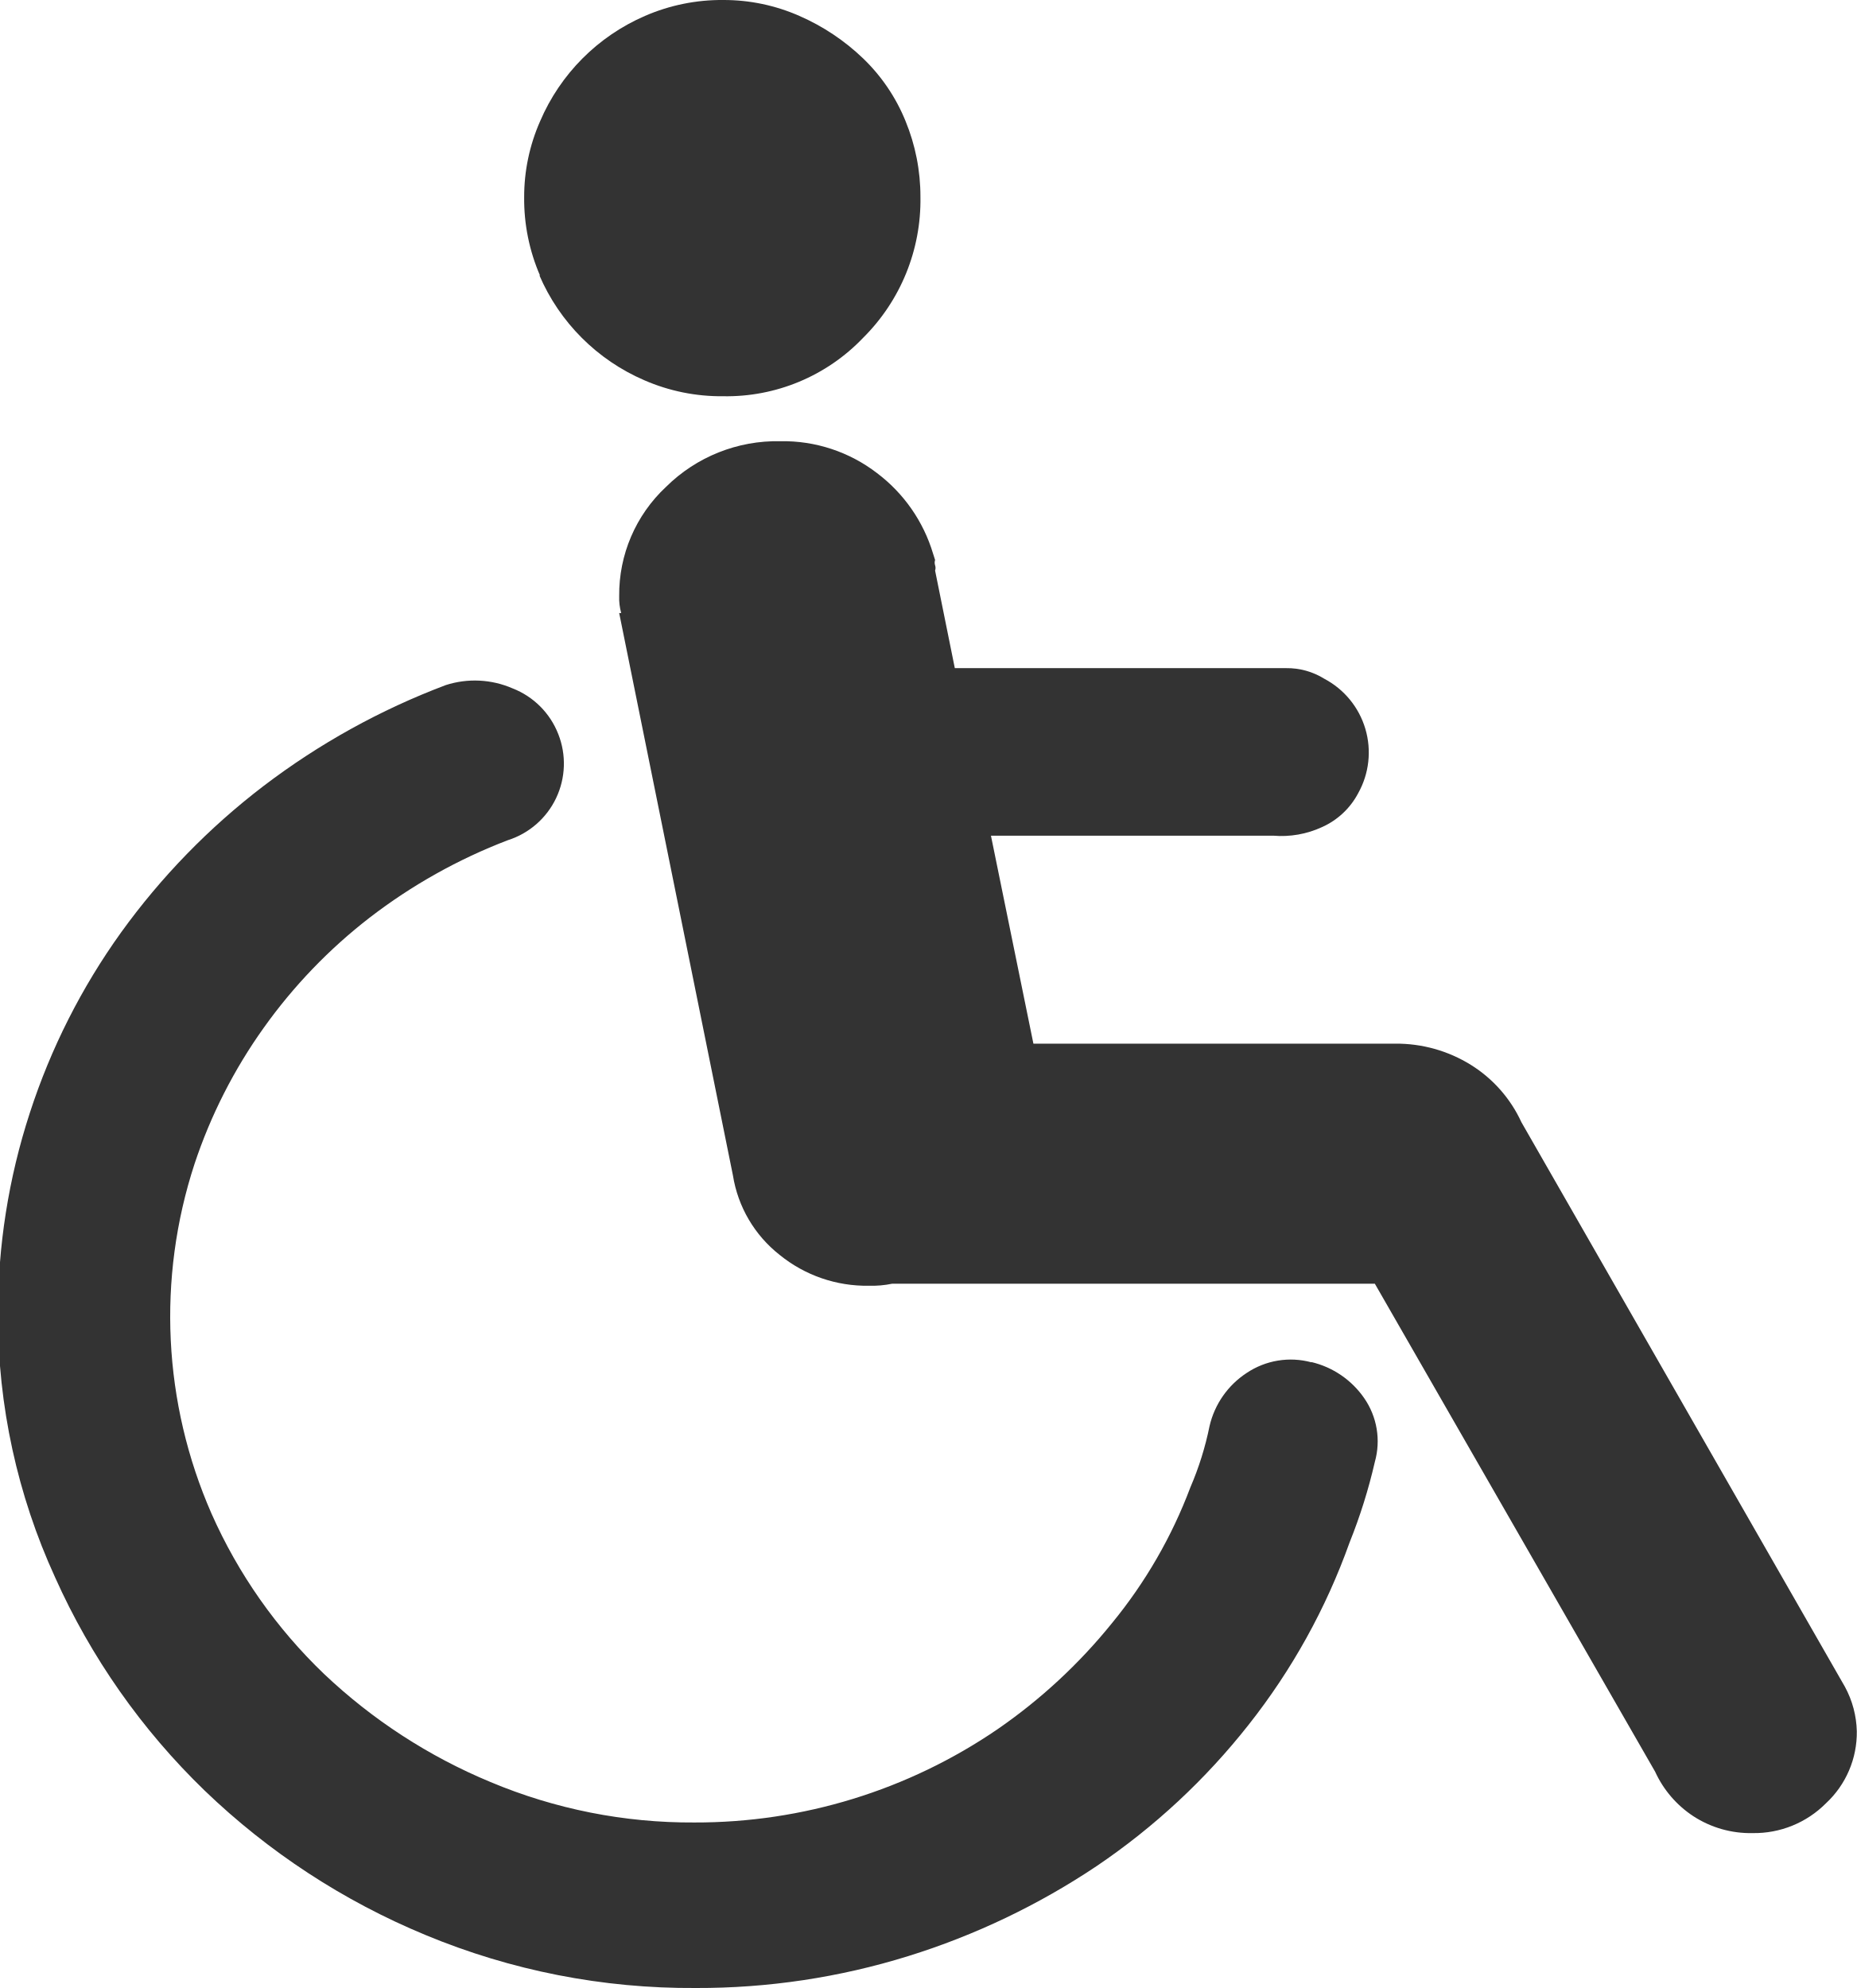
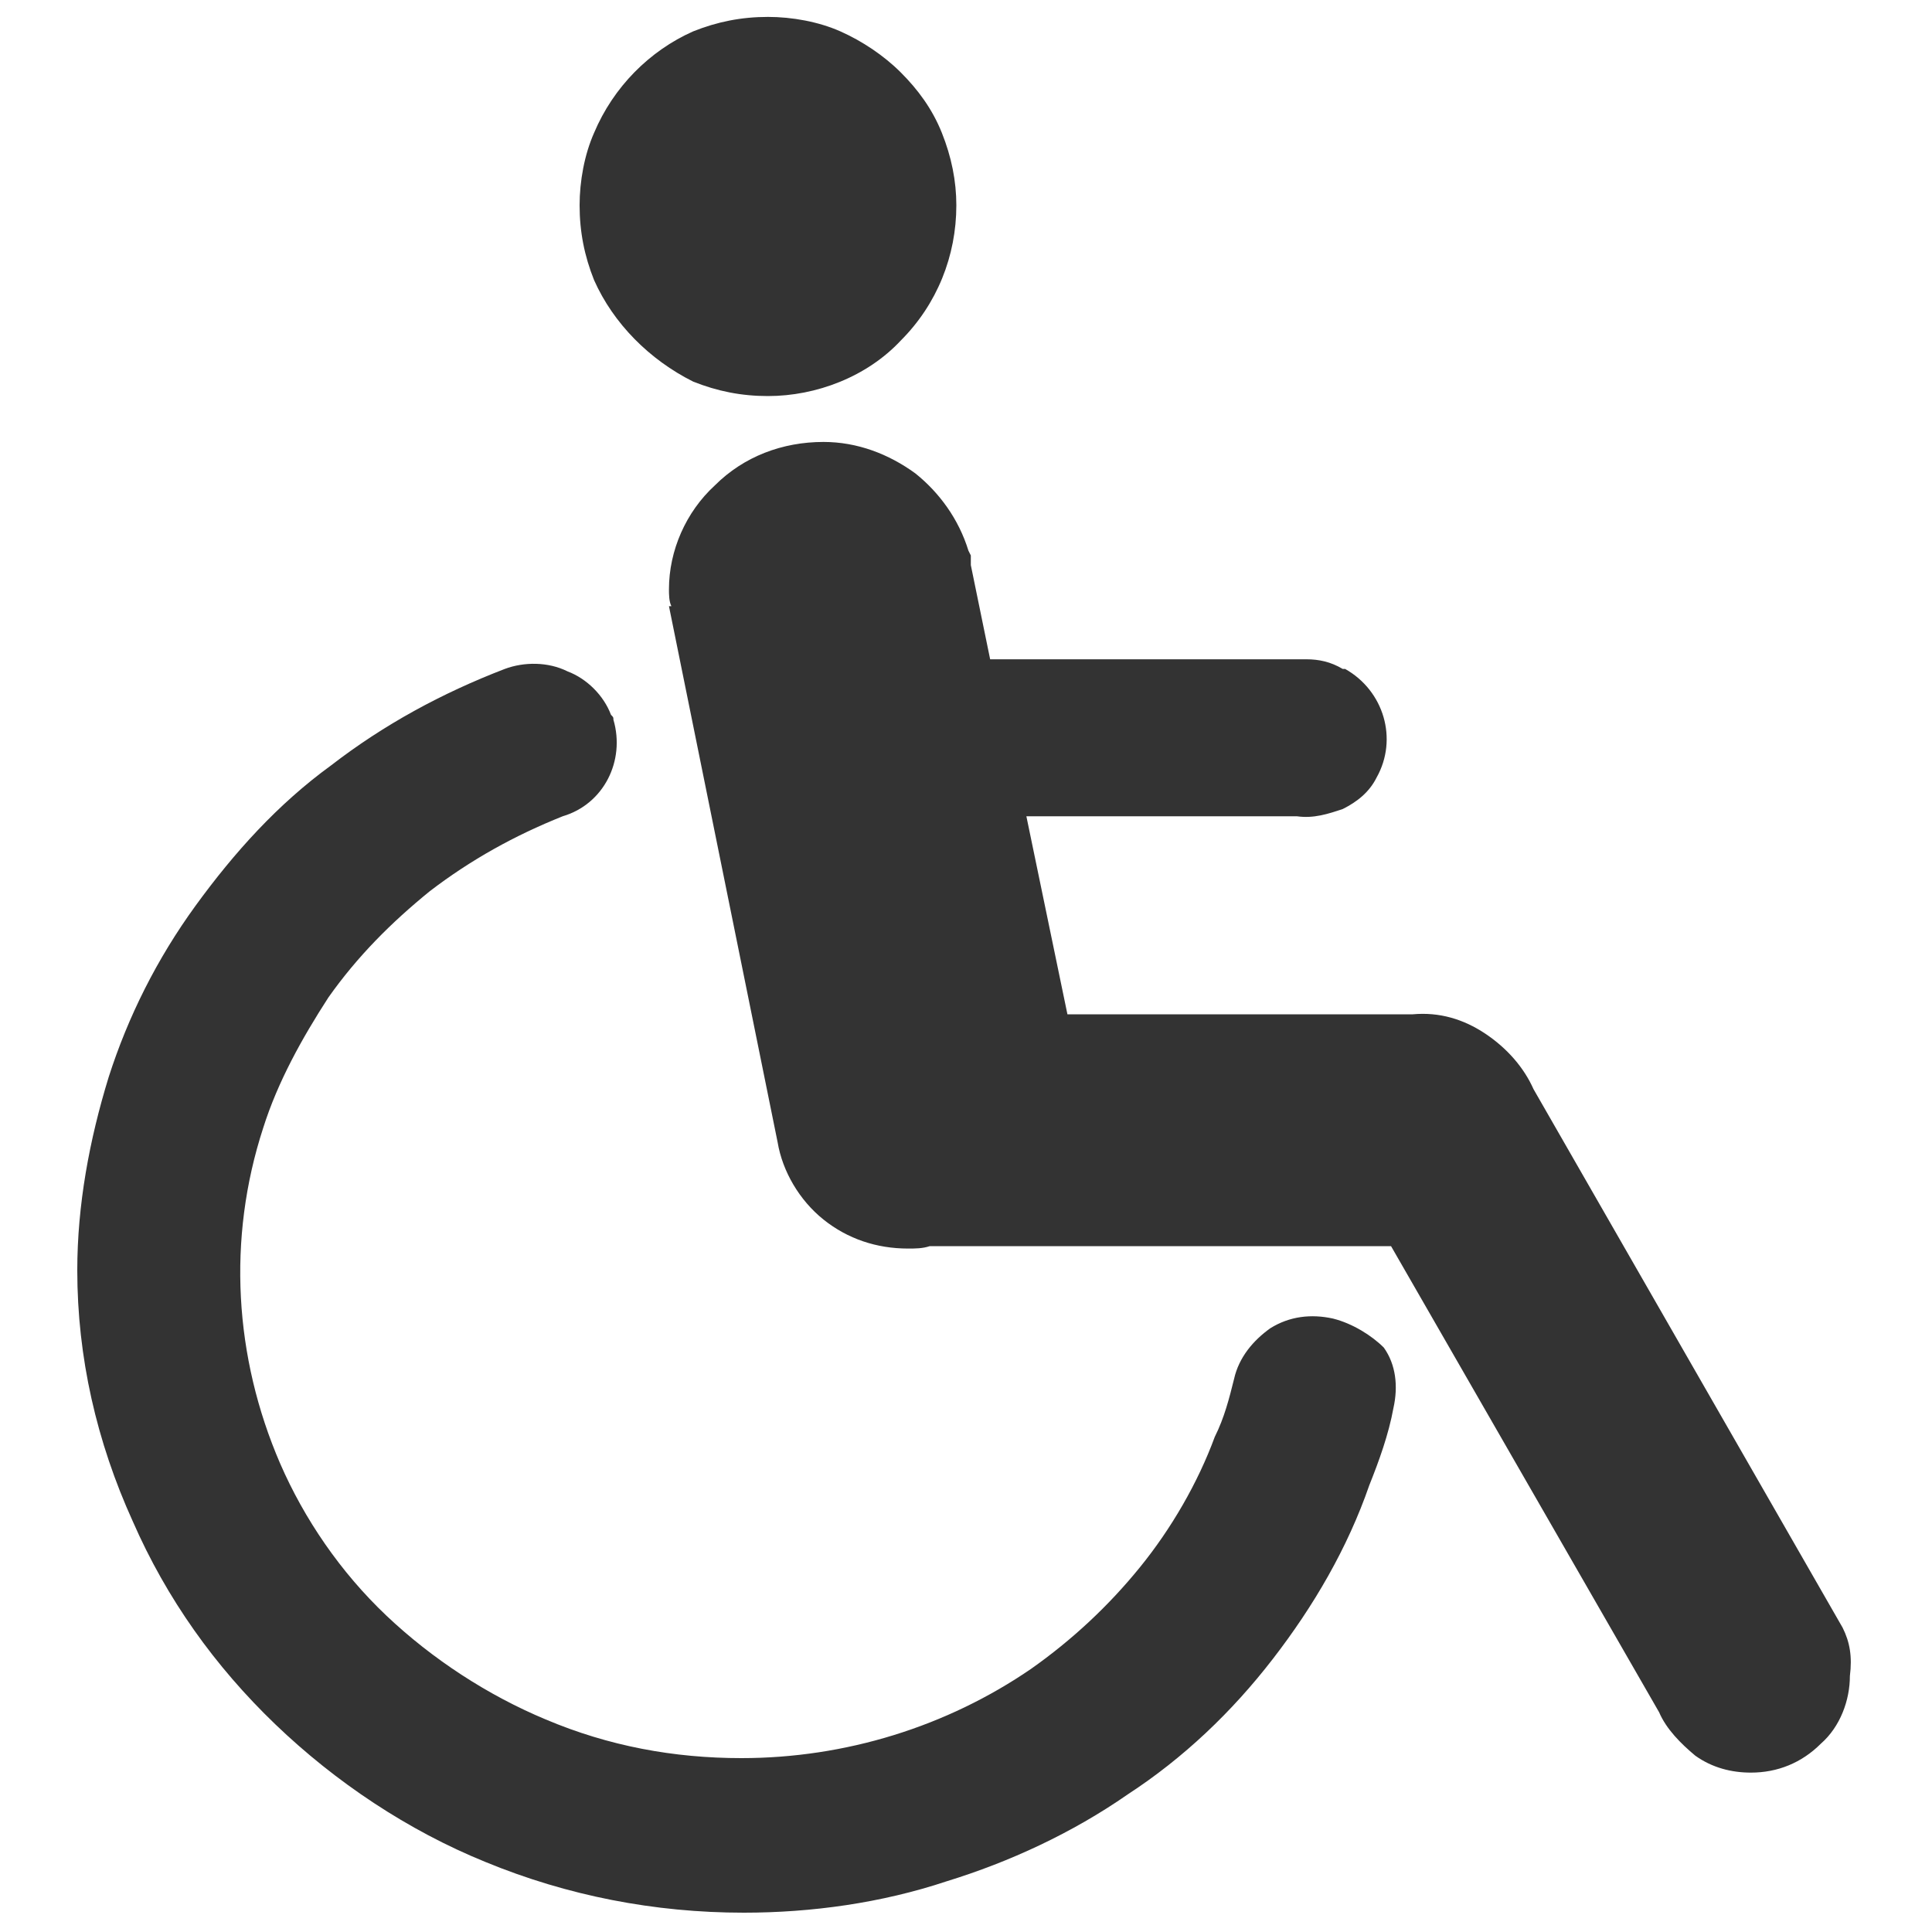
- <svg xmlns="http://www.w3.org/2000/svg" viewBox="0 0 73.46 78.67">
-   <defs>
-     <style>.cls-1{fill:#333;}</style>
-   </defs>
-   <g id="Camada_2" data-name="Camada 2">
-     <g id="Camada_1-2" data-name="Camada 1">
-       <path class="cls-1" d="M21.37,10.91a7.61,7.61,0,0,1-.63-3.11,7.41,7.41,0,0,1,.63-3A7.94,7.94,0,0,1,25.52.63,7.61,7.61,0,0,1,28.63,0a7.41,7.41,0,0,1,3,.63,8.62,8.62,0,0,1,2.52,1.68,7.2,7.2,0,0,1,1.68,2.48,7.86,7.86,0,0,1,.59,3,7.68,7.68,0,0,1-2.27,5.58,7.47,7.47,0,0,1-5.54,2.31,7.61,7.61,0,0,1-3.11-.63,7.94,7.94,0,0,1-4.16-4.16Zm30.52,43a3.13,3.13,0,0,0-2.56.42,3.44,3.44,0,0,0-1.47,2.1,12.28,12.28,0,0,1-.76,2.43A19,19,0,0,1,44,64.23a21.51,21.51,0,0,1-4.53,4.2,21.15,21.15,0,0,1-12,3.69,20.51,20.51,0,0,1-8.06-1.6,21.61,21.61,0,0,1-6.59-4.28,20,20,0,0,1-4.45-6.34,19.42,19.42,0,0,1-.67-13.85,20.26,20.26,0,0,1,2.73-5.37,20.68,20.68,0,0,1,4.2-4.37,21.63,21.63,0,0,1,5.46-3.06,3.18,3.18,0,0,0,2-4.2,3.18,3.18,0,0,0-1.81-1.81,3.75,3.75,0,0,0-2.64-.13,28.47,28.47,0,0,0-7.22,4,27.57,27.57,0,0,0-5.63,5.79,26,26,0,0,0-3.61,7.14,25.56,25.56,0,0,0-1.26,8A24.87,24.87,0,0,0,2.18,62.42,27.2,27.2,0,0,0,8.1,70.86a28.09,28.09,0,0,0,8.73,5.71,27.35,27.35,0,0,0,10.7,2.1,28,28,0,0,0,8.4-1.26,28.73,28.73,0,0,0,7.47-3.57,26.63,26.63,0,0,0,6-5.58,25.42,25.42,0,0,0,4-7.22,21.43,21.43,0,0,0,1-3.19,3,3,0,0,0-.42-2.52A3.53,3.53,0,0,0,51.89,53.9ZM73,66.75,60.2,44.41a5.26,5.26,0,0,0-2-2.27,5.58,5.58,0,0,0-3-.84H40.89l-1.68-8.23H50.38a3.83,3.83,0,0,0,1.93-.34,3,3,0,0,0,1.43-1.34,3.3,3.3,0,0,0-1.34-4.53,2.79,2.79,0,0,0-1.51-.42H37.78L37,22.58a.33.33,0,0,0,0-.21.33.33,0,0,1,0-.21l-.08-.25a6.23,6.23,0,0,0-2.22-3.19,6.09,6.09,0,0,0-3.82-1.26,6.24,6.24,0,0,0-4.53,1.81,5.83,5.83,0,0,0-1.85,4.32,2.18,2.18,0,0,0,.08.67h-.08L29,46.51a5,5,0,0,0,1.85,3.15,5.45,5.45,0,0,0,3.53,1.22,4,4,0,0,0,.92-.08H54.4L65.49,70.11A4.19,4.19,0,0,0,67,71.87a4.14,4.14,0,0,0,2.35.67,4,4,0,0,0,2.9-1.18,3.82,3.82,0,0,0,1.22-2.85A3.88,3.88,0,0,0,73,66.75Z" />
+ <svg xmlns="http://www.w3.org/2000/svg" version="1.1" id="Camada_1" x="0px" y="0px" viewBox="0 0 80 80" style="enable-background:new 0 0 80 80;" xml:space="preserve">
+   <style type="text/css">
+ 	.st0{fill:#333333;}
+ </style>
+   <g id="Camada_2">
+     <g id="Camada_1-2">
+       <path class="st0" d="M24.6,11.6c-0.4-1-0.6-2-0.6-3.1c0-1,0.2-2.1,0.6-3c0.8-1.9,2.3-3.4,4.1-4.2c1-0.4,2-0.6,3.1-0.6    c1,0,2.1,0.2,3,0.6c0.9,0.4,1.8,1,2.5,1.7c0.7,0.7,1.3,1.5,1.7,2.5c0.4,1,0.6,2,0.6,3c0,2.1-0.8,4.1-2.3,5.6    c-1.4,1.5-3.5,2.3-5.5,2.3c-1.1,0-2.1-0.2-3.1-0.6C26.9,14.9,25.4,13.4,24.6,11.6L24.6,11.6z M55.2,54.6c-0.9-0.2-1.8-0.1-2.6,0.4    c-0.7,0.5-1.3,1.2-1.5,2.1c-0.2,0.8-0.4,1.6-0.8,2.4c-0.7,1.9-1.8,3.8-3.1,5.4c-1.3,1.6-2.8,3-4.5,4.2c-3.5,2.4-7.7,3.7-12,3.7    c-2.8,0-5.5-0.5-8.1-1.6c-2.4-1-4.7-2.5-6.6-4.3c-1.9-1.8-3.4-4-4.4-6.3c-1.9-4.4-2.2-9.3-0.7-13.9c0.6-1.9,1.6-3.7,2.7-5.4    c1.2-1.7,2.6-3.1,4.2-4.4c1.7-1.3,3.5-2.3,5.5-3.1c1.7-0.5,2.6-2.3,2.1-4c0-0.1,0-0.1-0.1-0.2c-0.3-0.8-1-1.5-1.8-1.8    c-0.8-0.4-1.8-0.4-2.6-0.1c-2.6,1-5,2.3-7.2,4c-2.2,1.6-4,3.6-5.6,5.8c-1.6,2.2-2.8,4.6-3.6,7.1c-0.8,2.6-1.3,5.3-1.3,8    c0,3.6,0.8,7.1,2.3,10.4c1.4,3.2,3.4,6,5.9,8.4c2.5,2.4,5.5,4.4,8.7,5.7c3.4,1.4,7,2.1,10.7,2.1c2.8,0,5.7-0.4,8.4-1.3    c2.6-0.8,5.2-2,7.5-3.6c2.3-1.5,4.3-3.4,6-5.6c1.7-2.2,3.1-4.6,4-7.2c0.4-1,0.8-2.1,1-3.2c0.2-0.9,0.1-1.8-0.4-2.5    C56.8,55.3,56,54.8,55.2,54.6L55.2,54.6z M76.3,67.4L63.5,45.1c-0.4-0.9-1.1-1.7-2-2.3c-0.9-0.6-1.9-0.9-3-0.8H44.2l-1.7-8.2h11.2    c0.7,0.1,1.3-0.1,1.9-0.3c0.6-0.3,1.1-0.7,1.4-1.3c0.9-1.6,0.3-3.6-1.3-4.5c0,0,0,0-0.1,0c-0.5-0.3-1-0.4-1.5-0.4H41l-0.8-3.9    c0-0.1,0-0.1,0-0.2s0-0.1,0-0.2l-0.1-0.2c-0.4-1.3-1.2-2.4-2.2-3.2c-1.1-0.8-2.4-1.3-3.8-1.3c-1.7,0-3.3,0.6-4.5,1.8    c-1.2,1.1-1.9,2.7-1.9,4.3c0,0.2,0,0.5,0.1,0.7h-0.1l4.5,22.2c0.2,1.2,0.9,2.4,1.9,3.2c1,0.8,2.2,1.2,3.5,1.2c0.3,0,0.6,0,0.9-0.1    h19.1l11.1,19.3c0.3,0.7,0.9,1.3,1.5,1.8c0.7,0.5,1.5,0.7,2.3,0.7c1.1,0,2.1-0.4,2.9-1.2c0.8-0.7,1.2-1.8,1.2-2.8    C76.7,68.6,76.6,68,76.3,67.4z" />
    </g>
  </g>
</svg>
